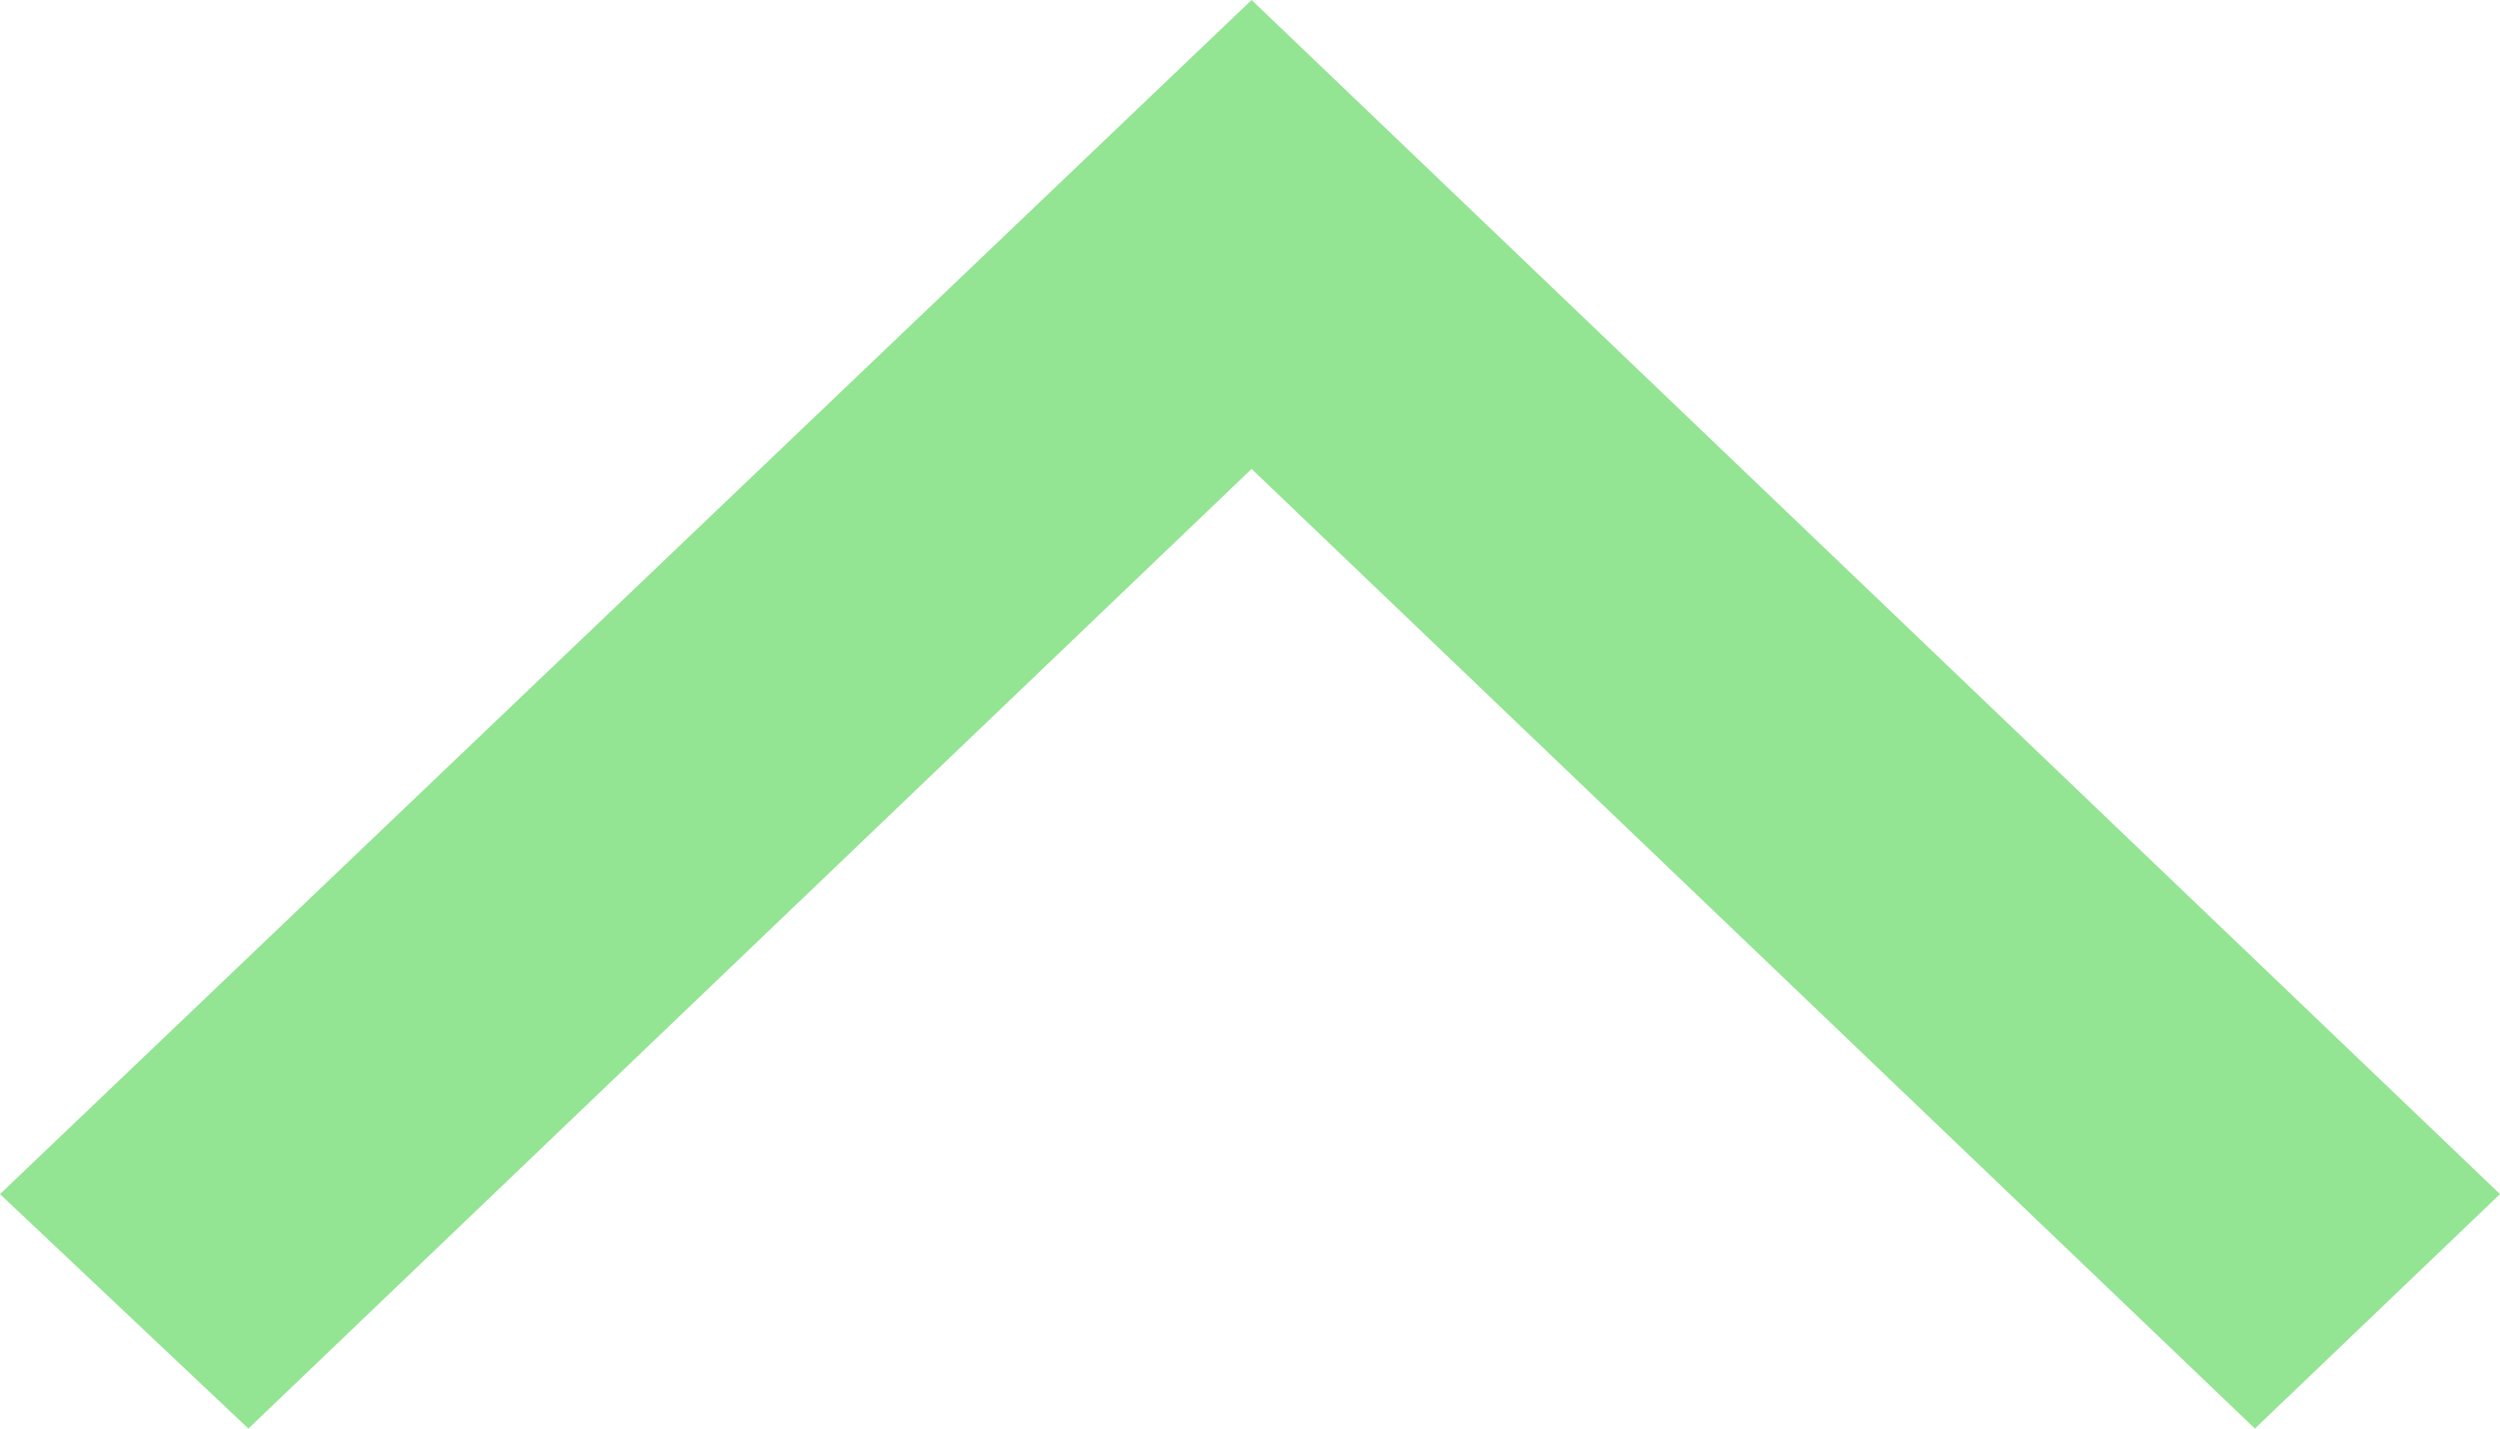
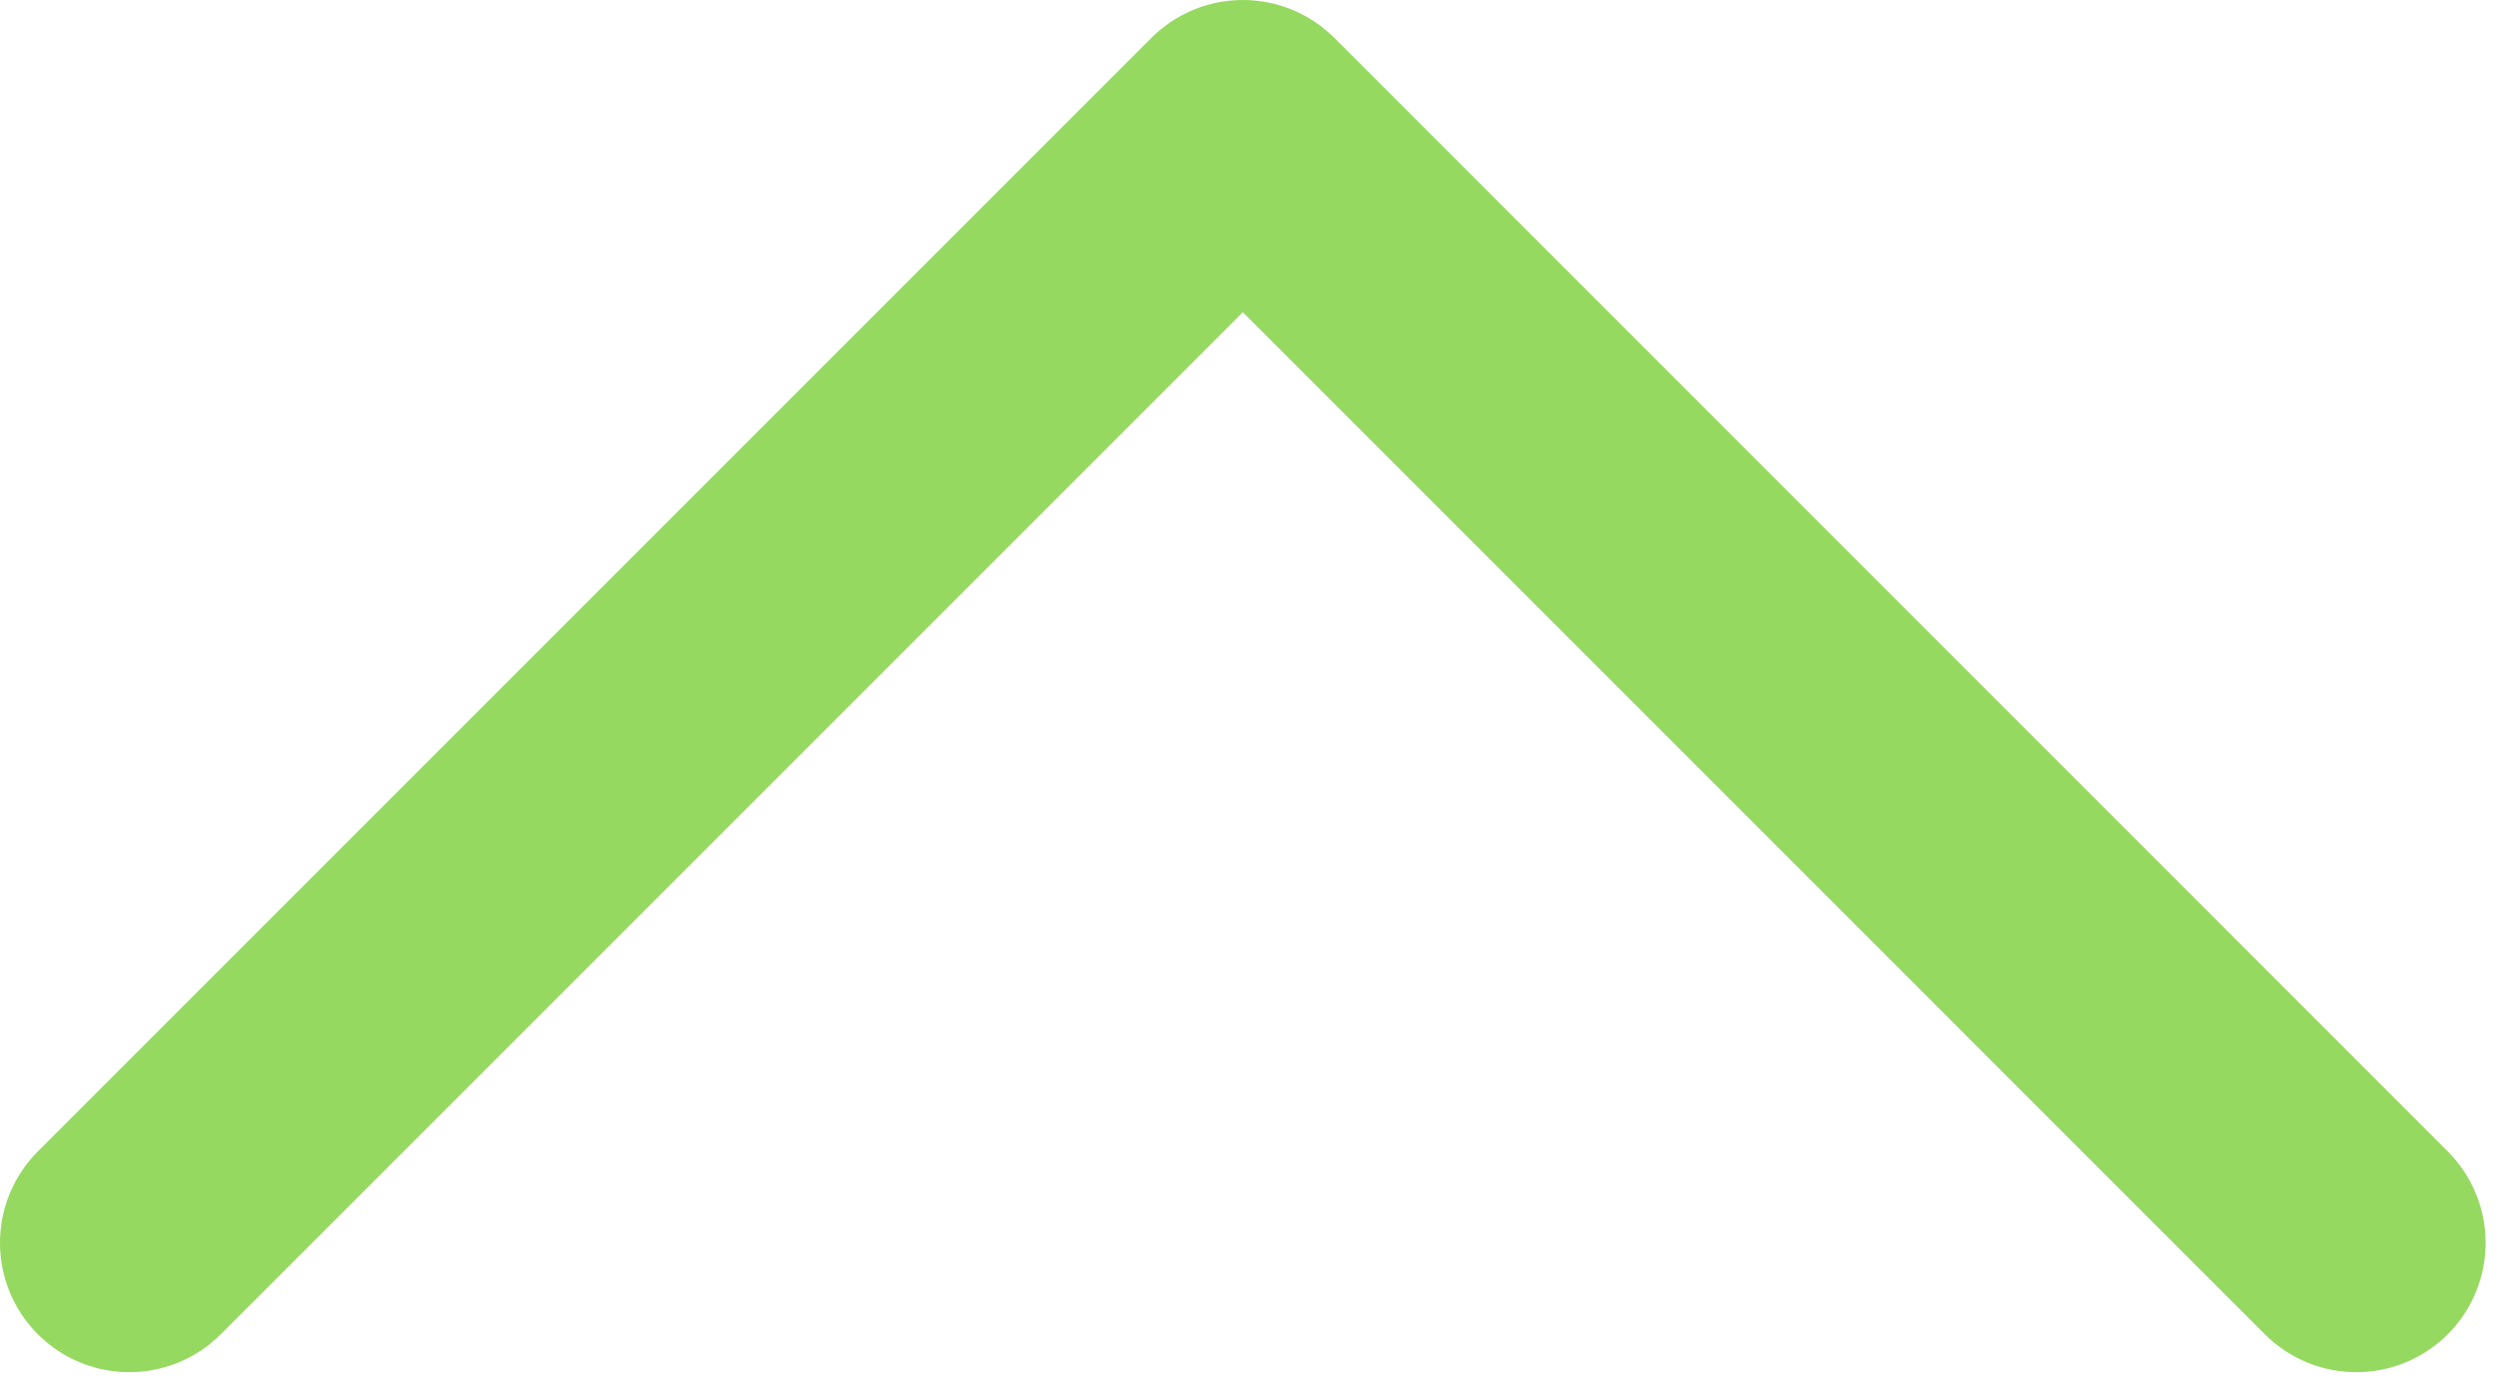
- <svg xmlns="http://www.w3.org/2000/svg" width="28" height="16" viewBox="0 0 28 16" fill="none">
-   <path d="M14.018 0L28 13.374L25.255 16L14.018 5.252L2.782 16L0 13.374L14.018 0Z" fill="#93E593" />
+ <svg xmlns="http://www.w3.org/2000/svg" width="29" height="16" viewBox="0 0 29 16" fill="none">
+   <path d="M27.333 14.417L14.417 1.5L1.5 14.417" stroke="#96D960" stroke-width="3" stroke-linecap="round" stroke-linejoin="round" />
</svg>
